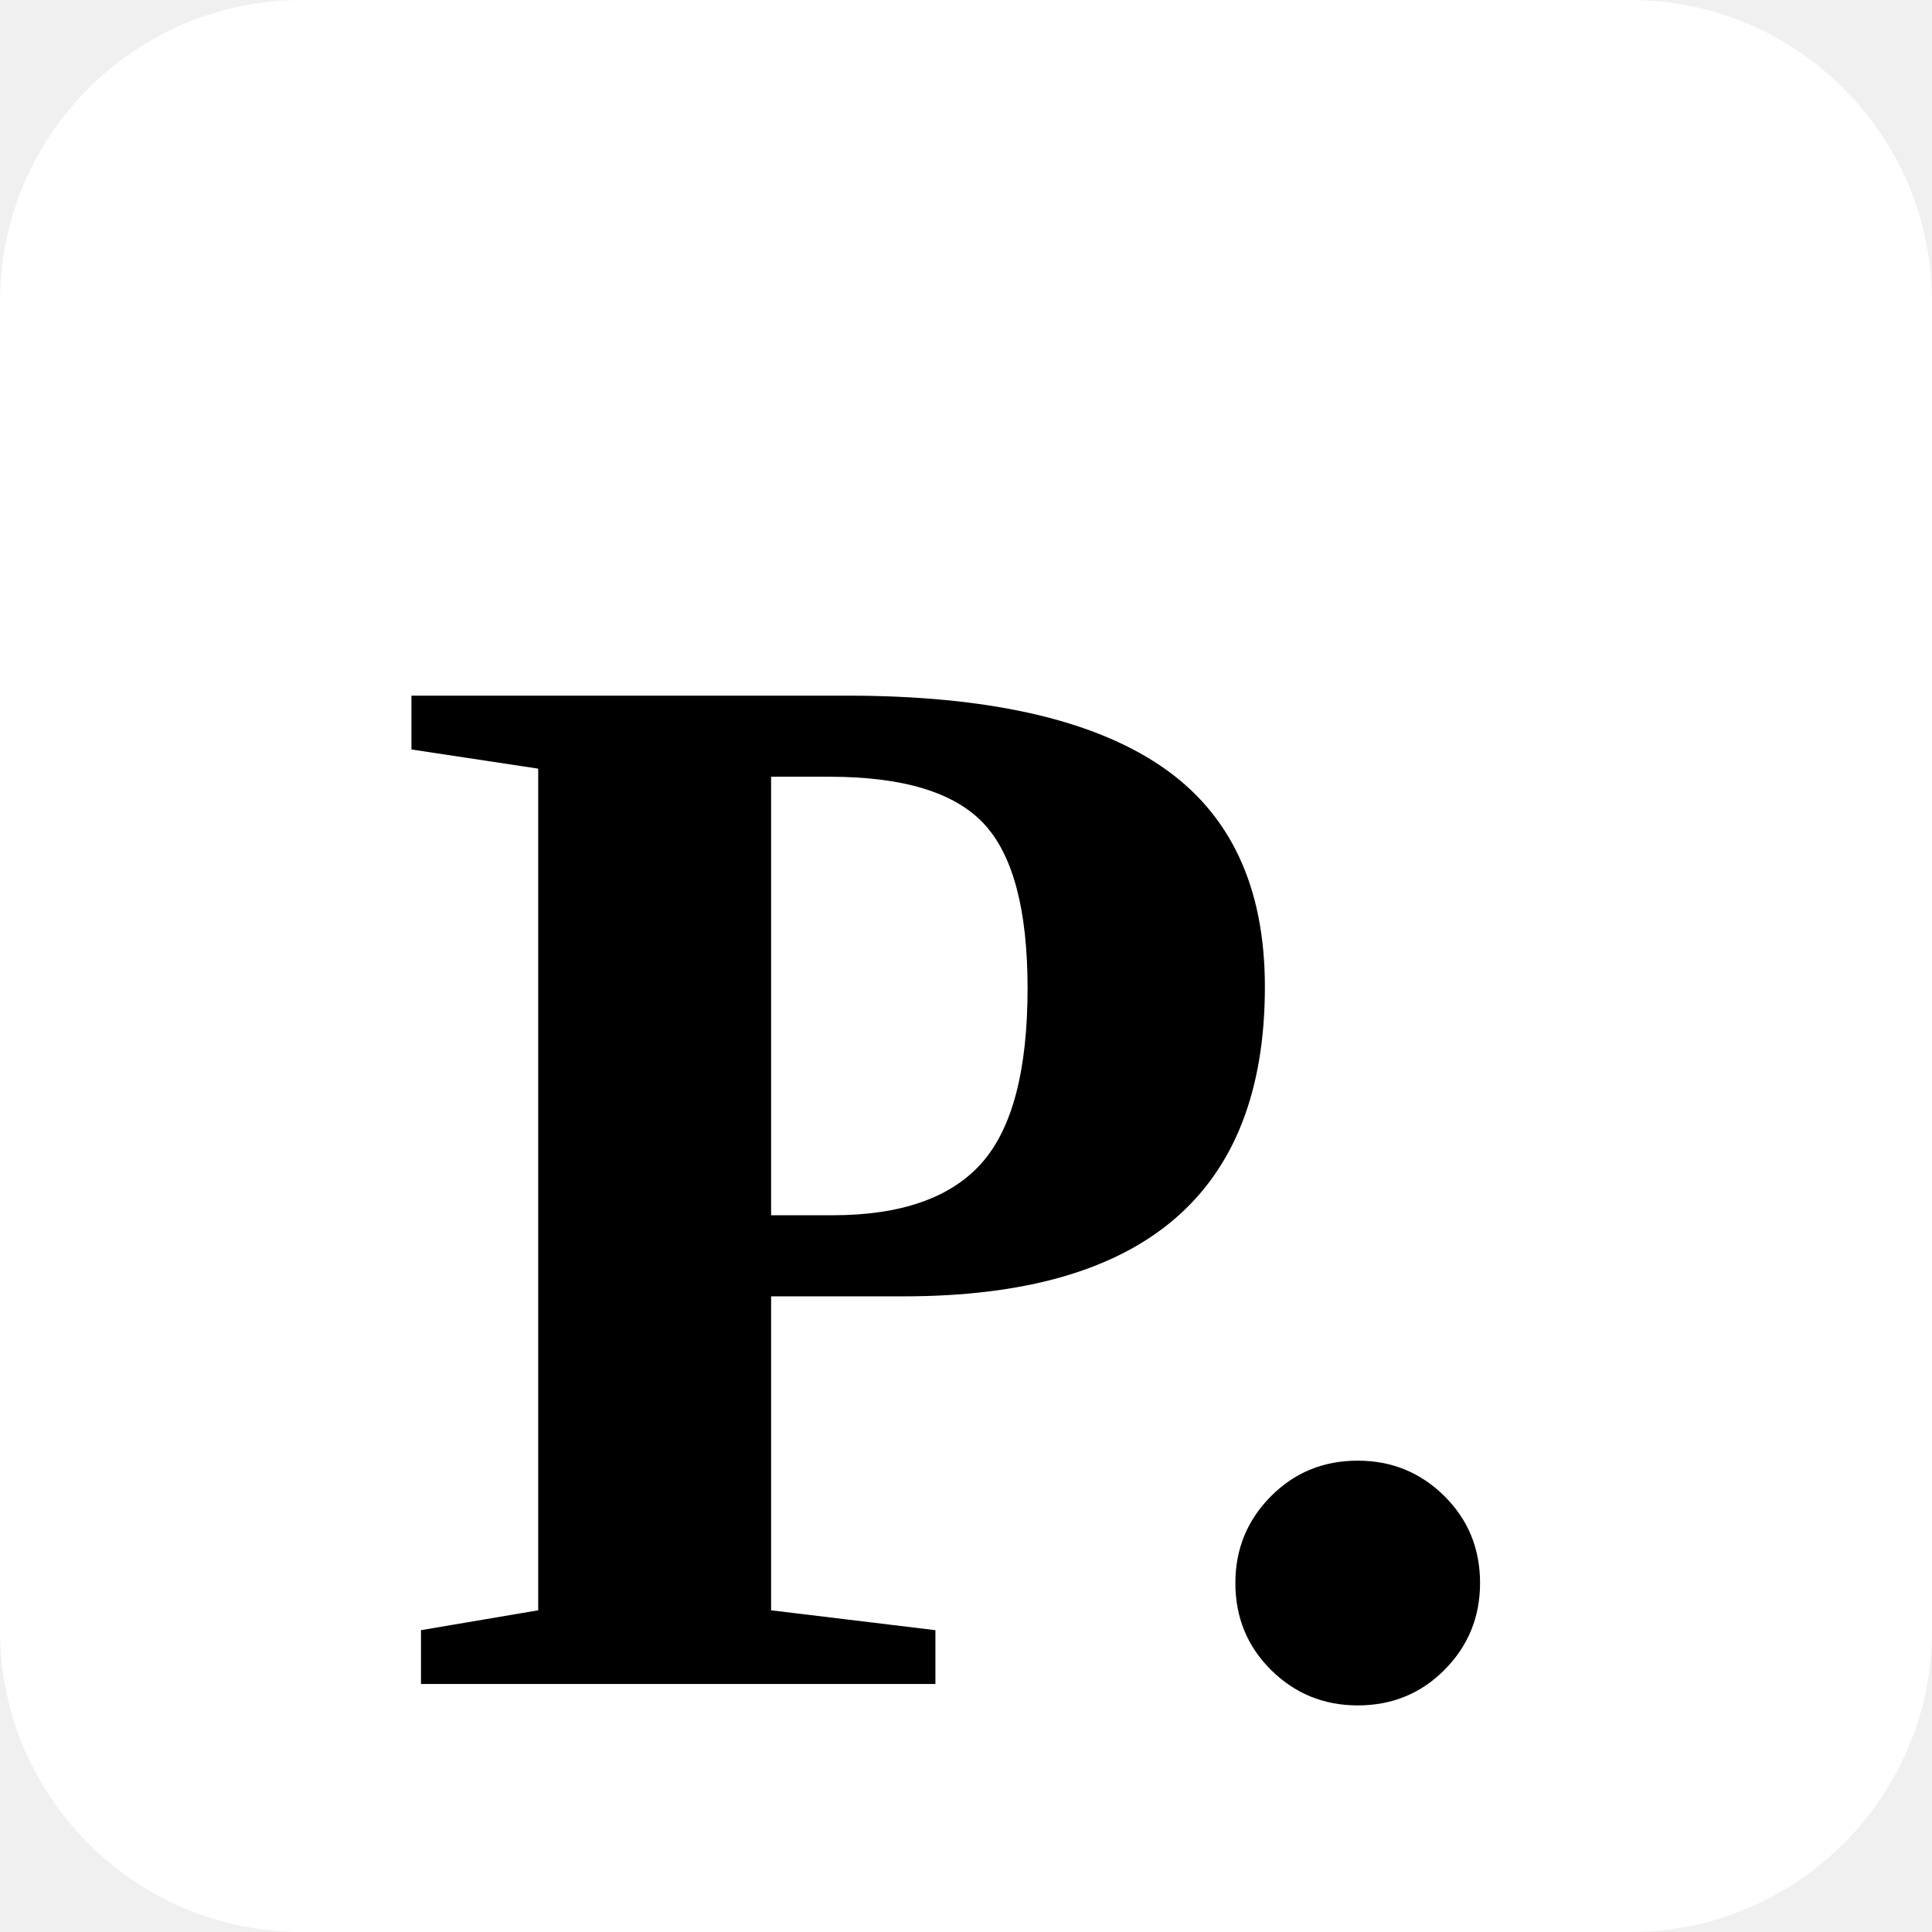
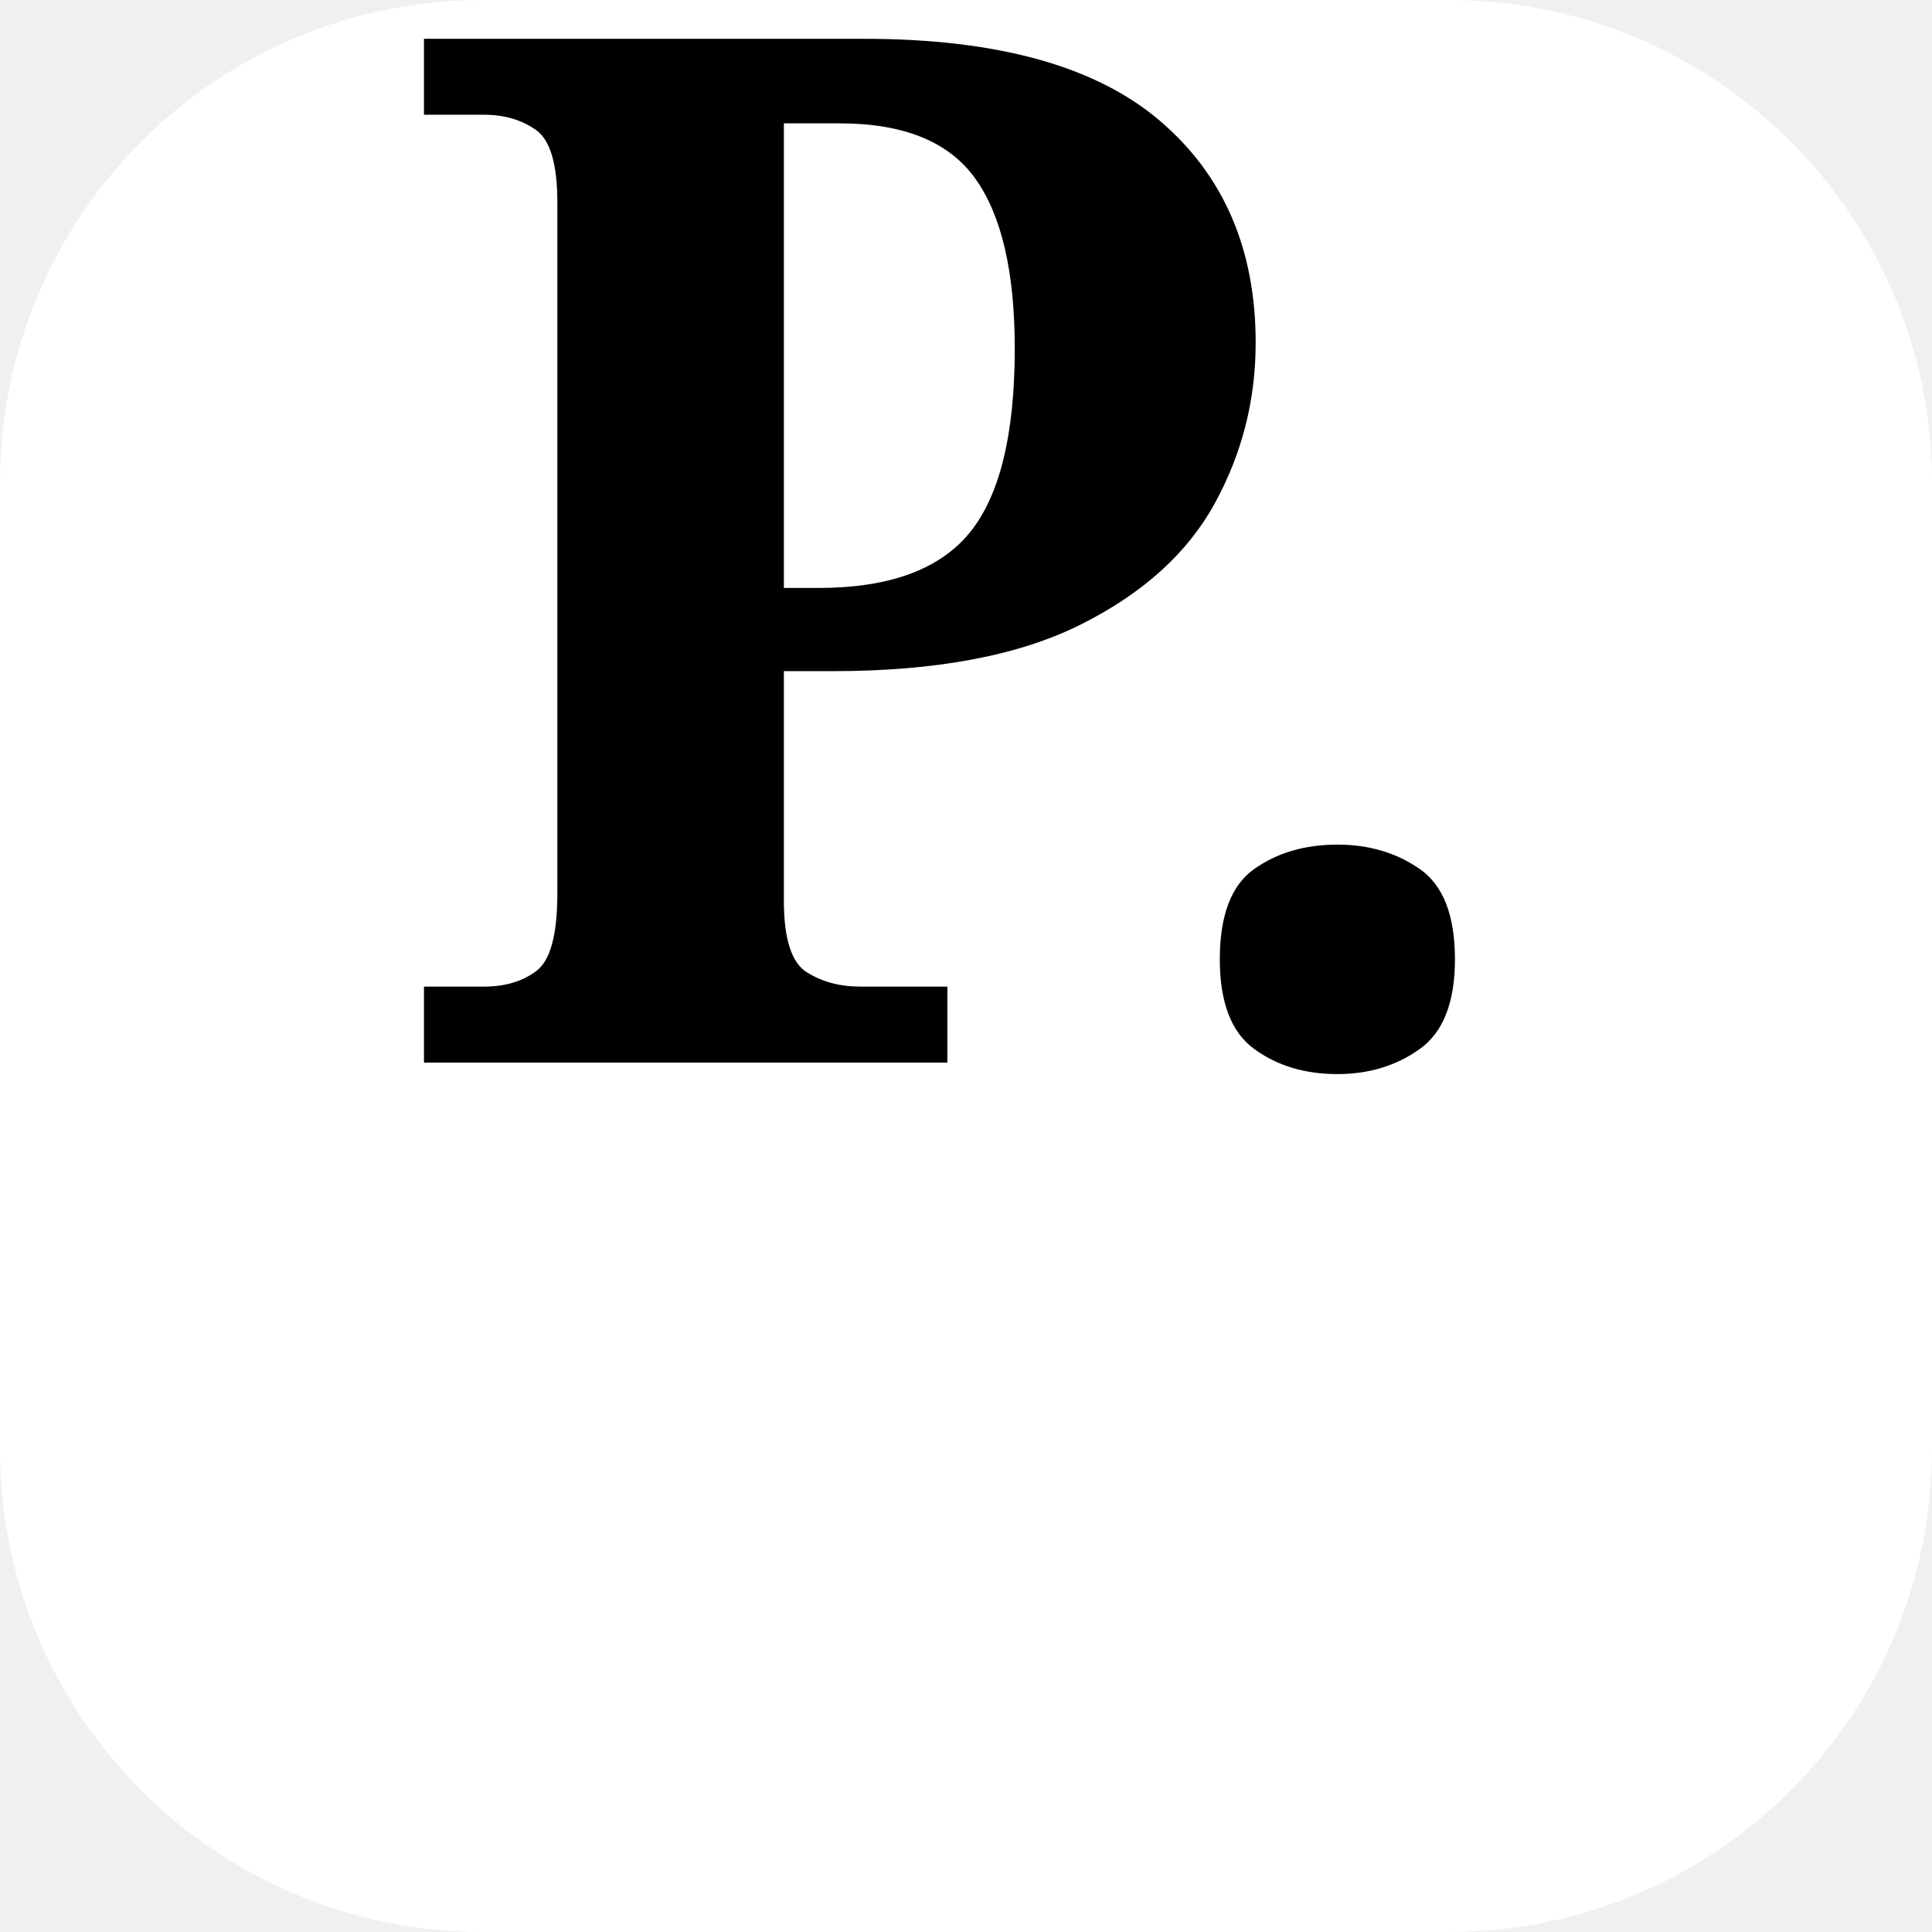
- <svg xmlns="http://www.w3.org/2000/svg" width="512" height="512" viewBox="0 0 512 512" fill="none">
-   <rect width="512" height="512" rx="80" ry="80" fill="#FFFFFF" />
-   <text x="50%" y="65%" dominant-baseline="middle" text-anchor="middle" font-family="'Times New Roman', Times, serif" font-size="400" fill="#000000" font-weight="bold">P.</text>
+ <svg xmlns="http://www.w3.org/2000/svg" viewBox="0 0 512 512">
+   <rect width="512" height="512" rx="128" fill="#ffffff" />
+   <text x="50%" y="55%" font-family="Georgia, serif" font-size="380" font-weight="bold" fill="#000000" text-anchor="middle" alignment-baseline="middle">P.</text>
</svg>
